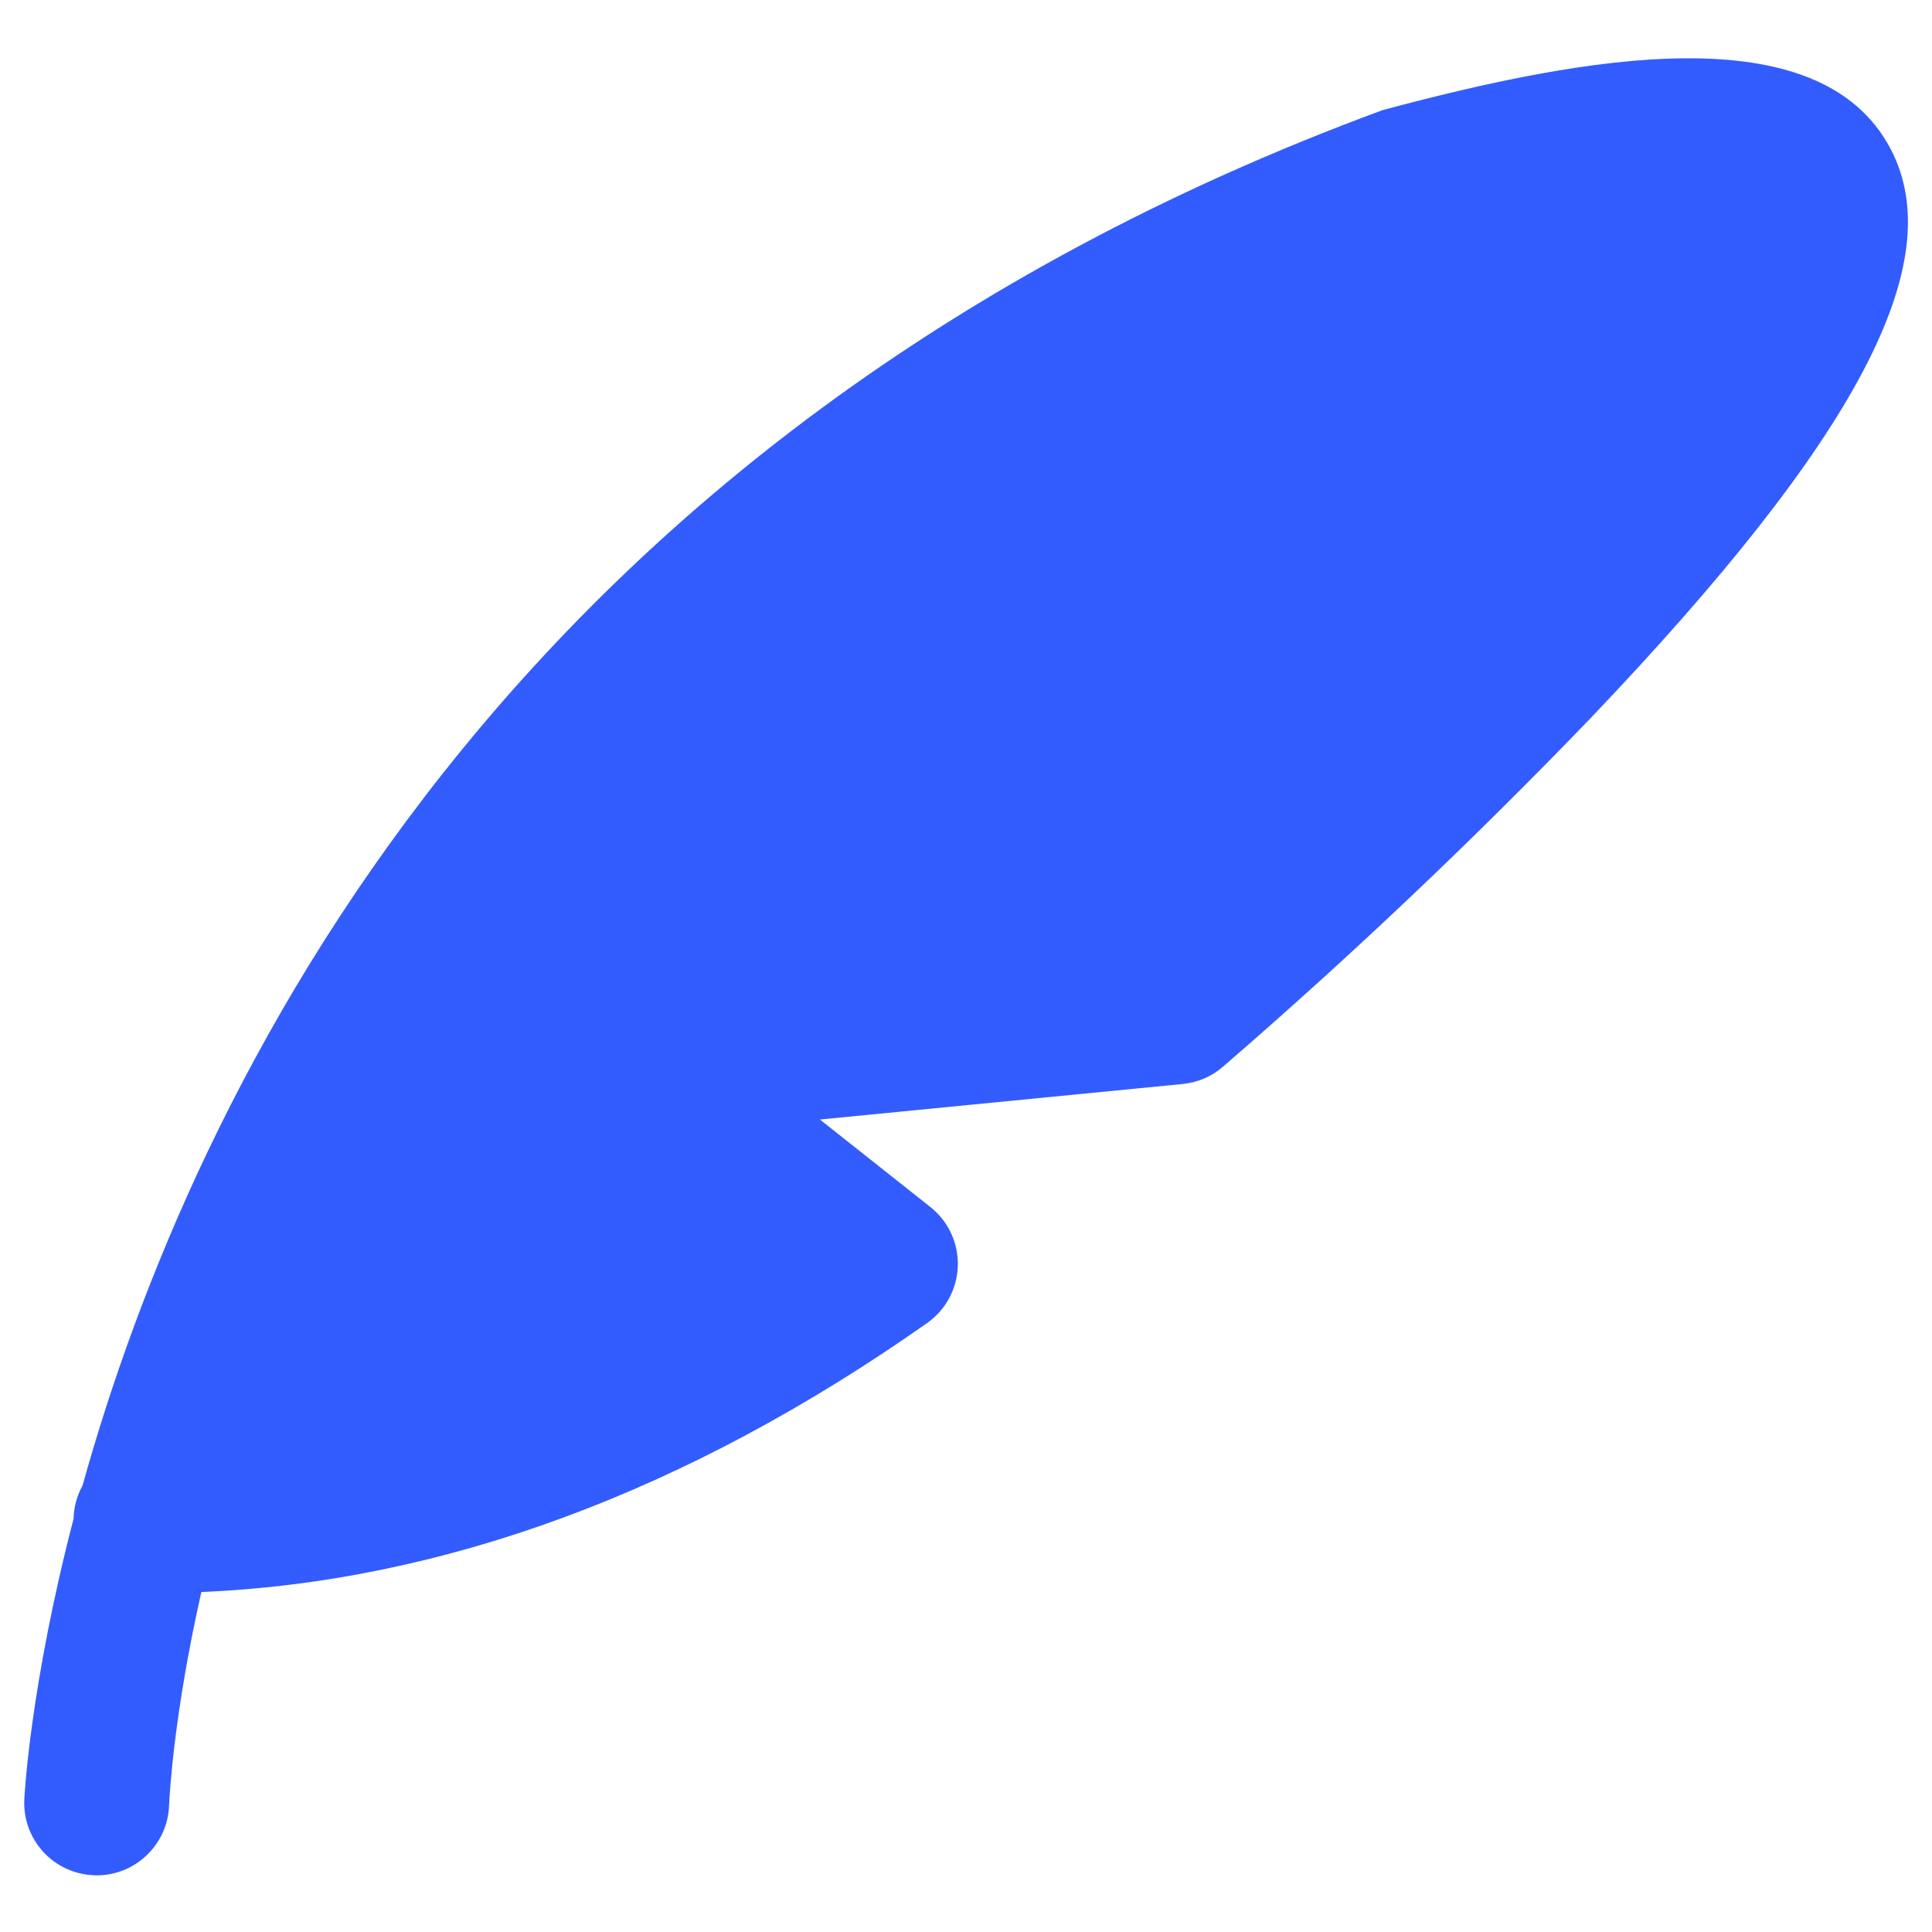
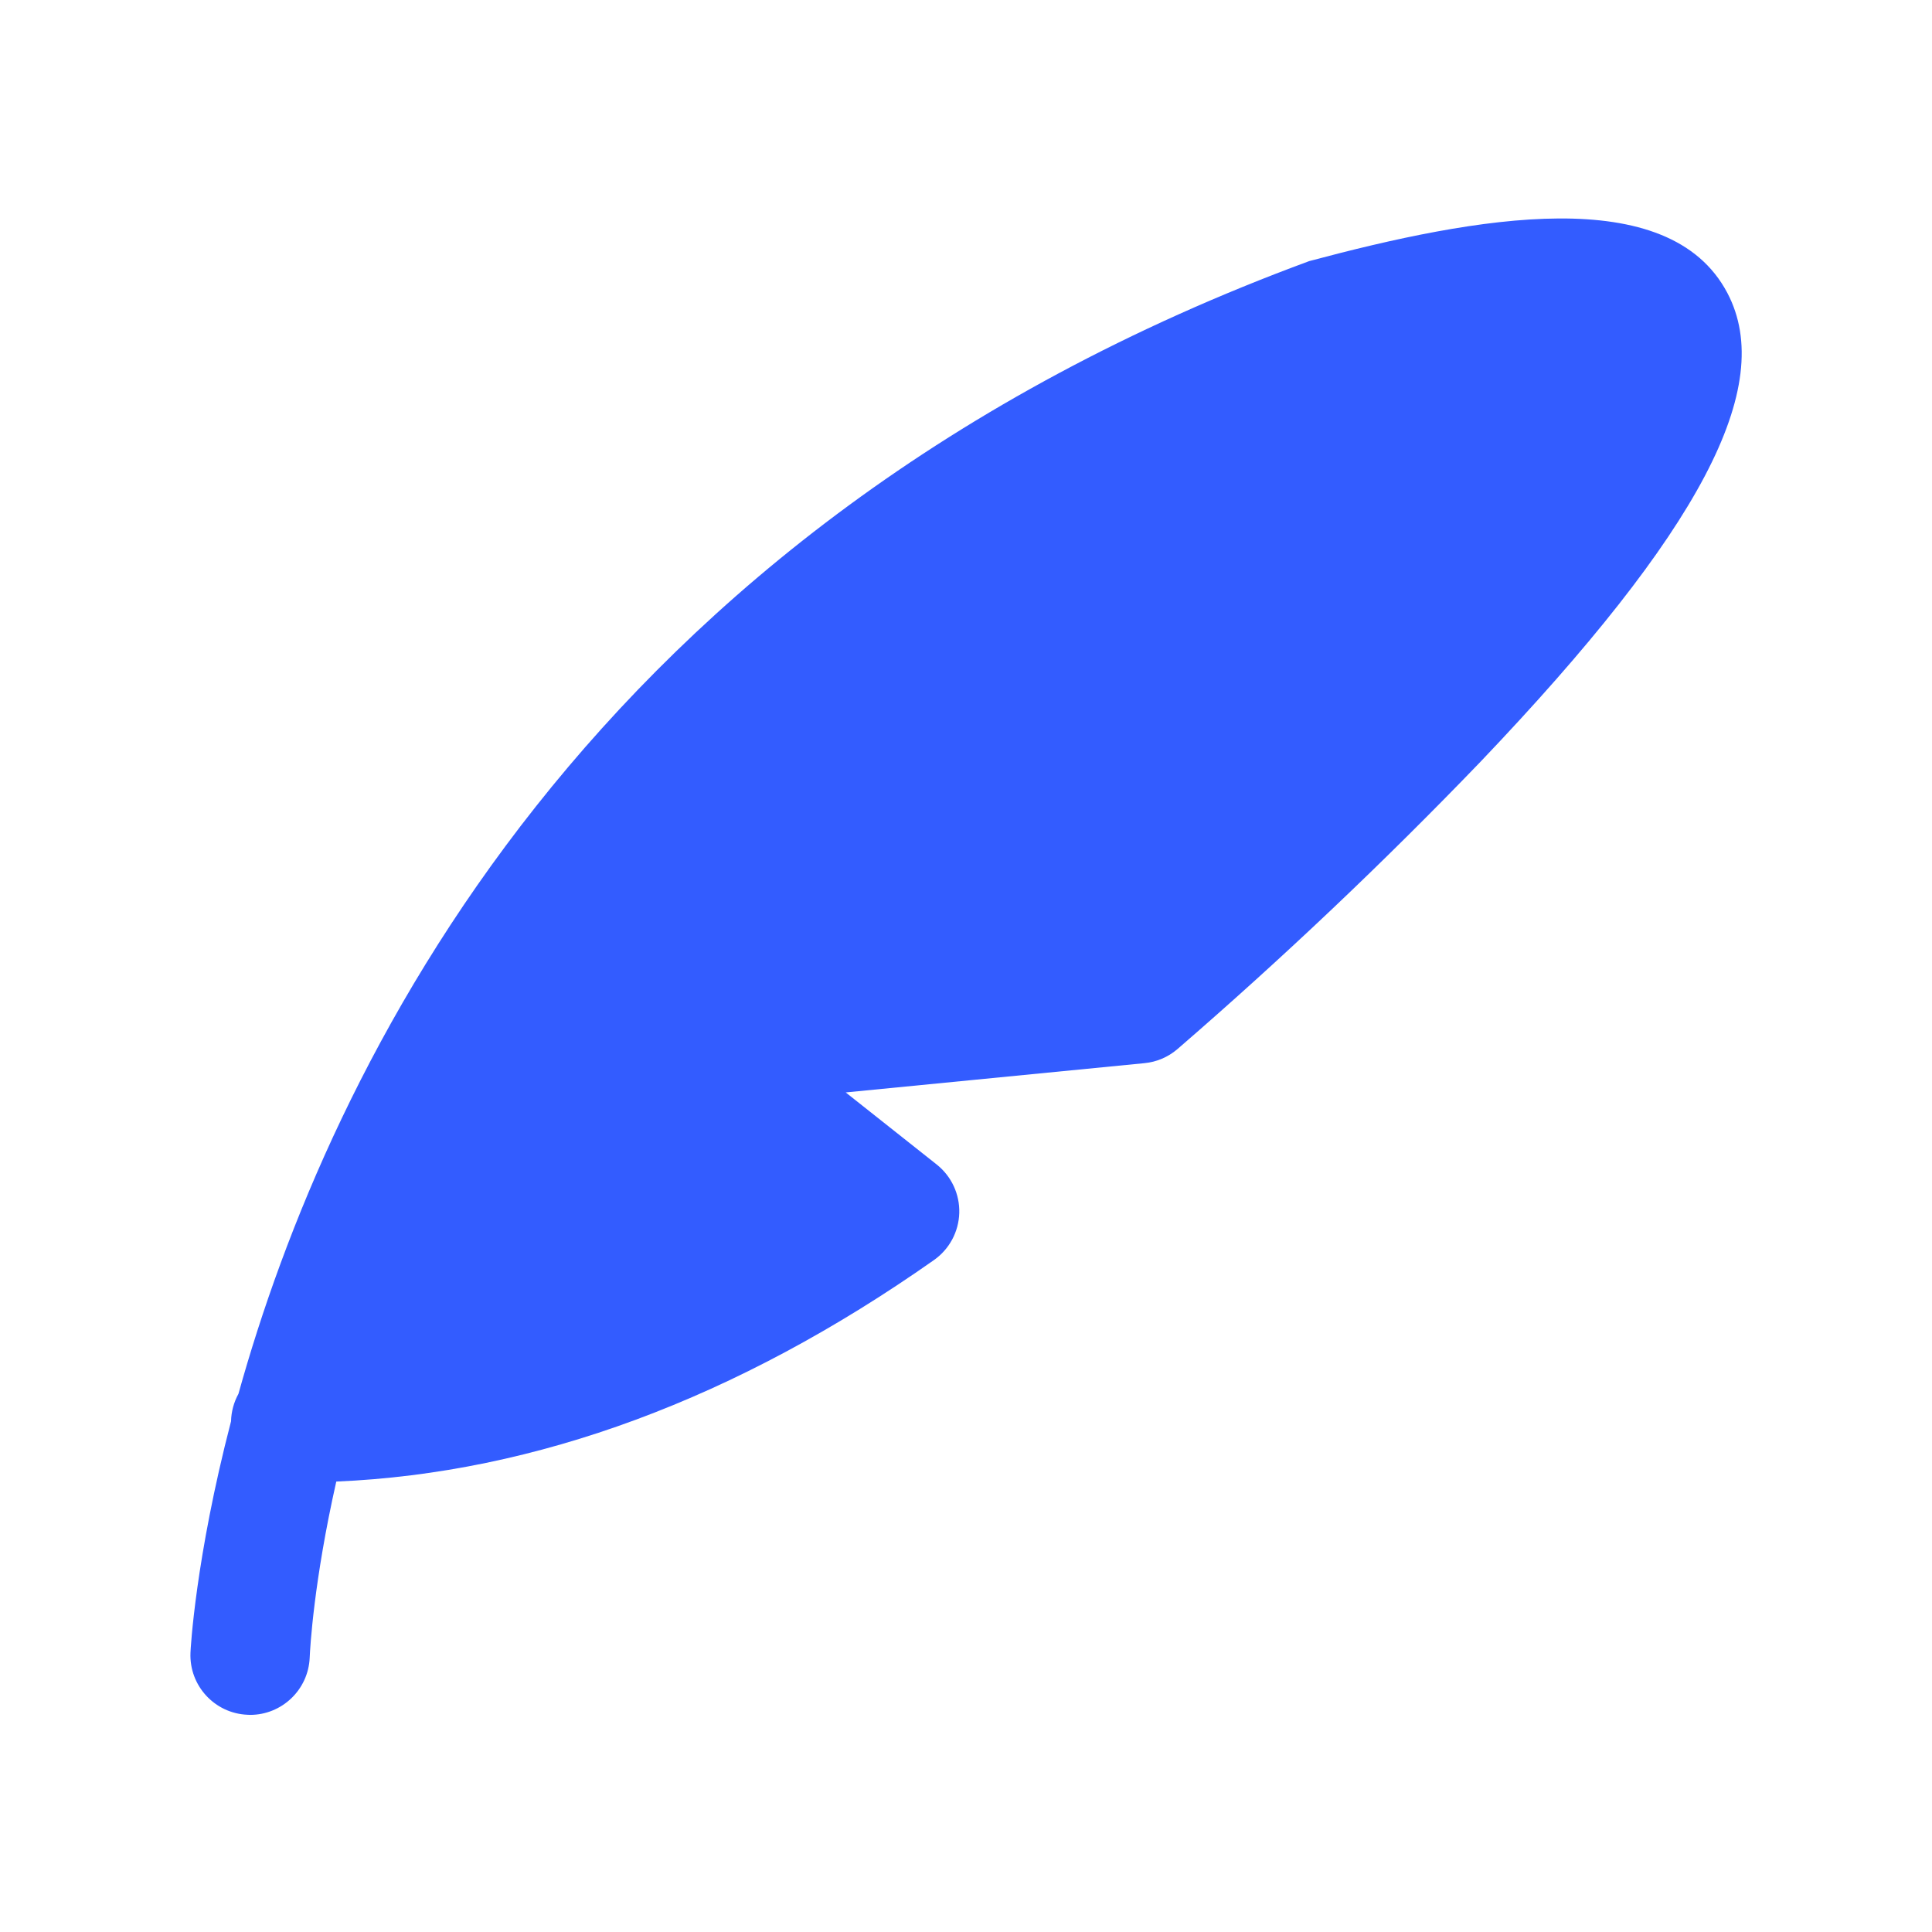
- <svg xmlns="http://www.w3.org/2000/svg" viewBox="0 0 28 28" fill="none">
+ <svg xmlns="http://www.w3.org/2000/svg" viewBox="-3 -3 34 34" fill="none">
  <path fill="#335CFF" fill-rule="evenodd" clip-rule="evenodd" d="M27.4 2.158C26.367.192 22.974.81 20.04 1.595 7.291 6.294 2.781 15.842 1.196 21.53a1.051 1.051 0 0 0-.13.482c-.628 2.413-.713 4.022-.714 4.075a1.048 1.048 0 0 0 1.003 1.09c.016.002.031.002.047.002.558 0 1.023-.441 1.048-1.005.007-.171.072-1.346.468-3.101 3.511-.149 7.046-1.456 10.518-3.898a1.05 1.05 0 0 0 .049-1.681l-1.602-1.269 5.256-.515c.214-.02.416-.106.58-.246a79.991 79.991 0 0 0 5.333-5.056c3.872-4.06 5.211-6.604 4.348-8.25Z" />
</svg>
